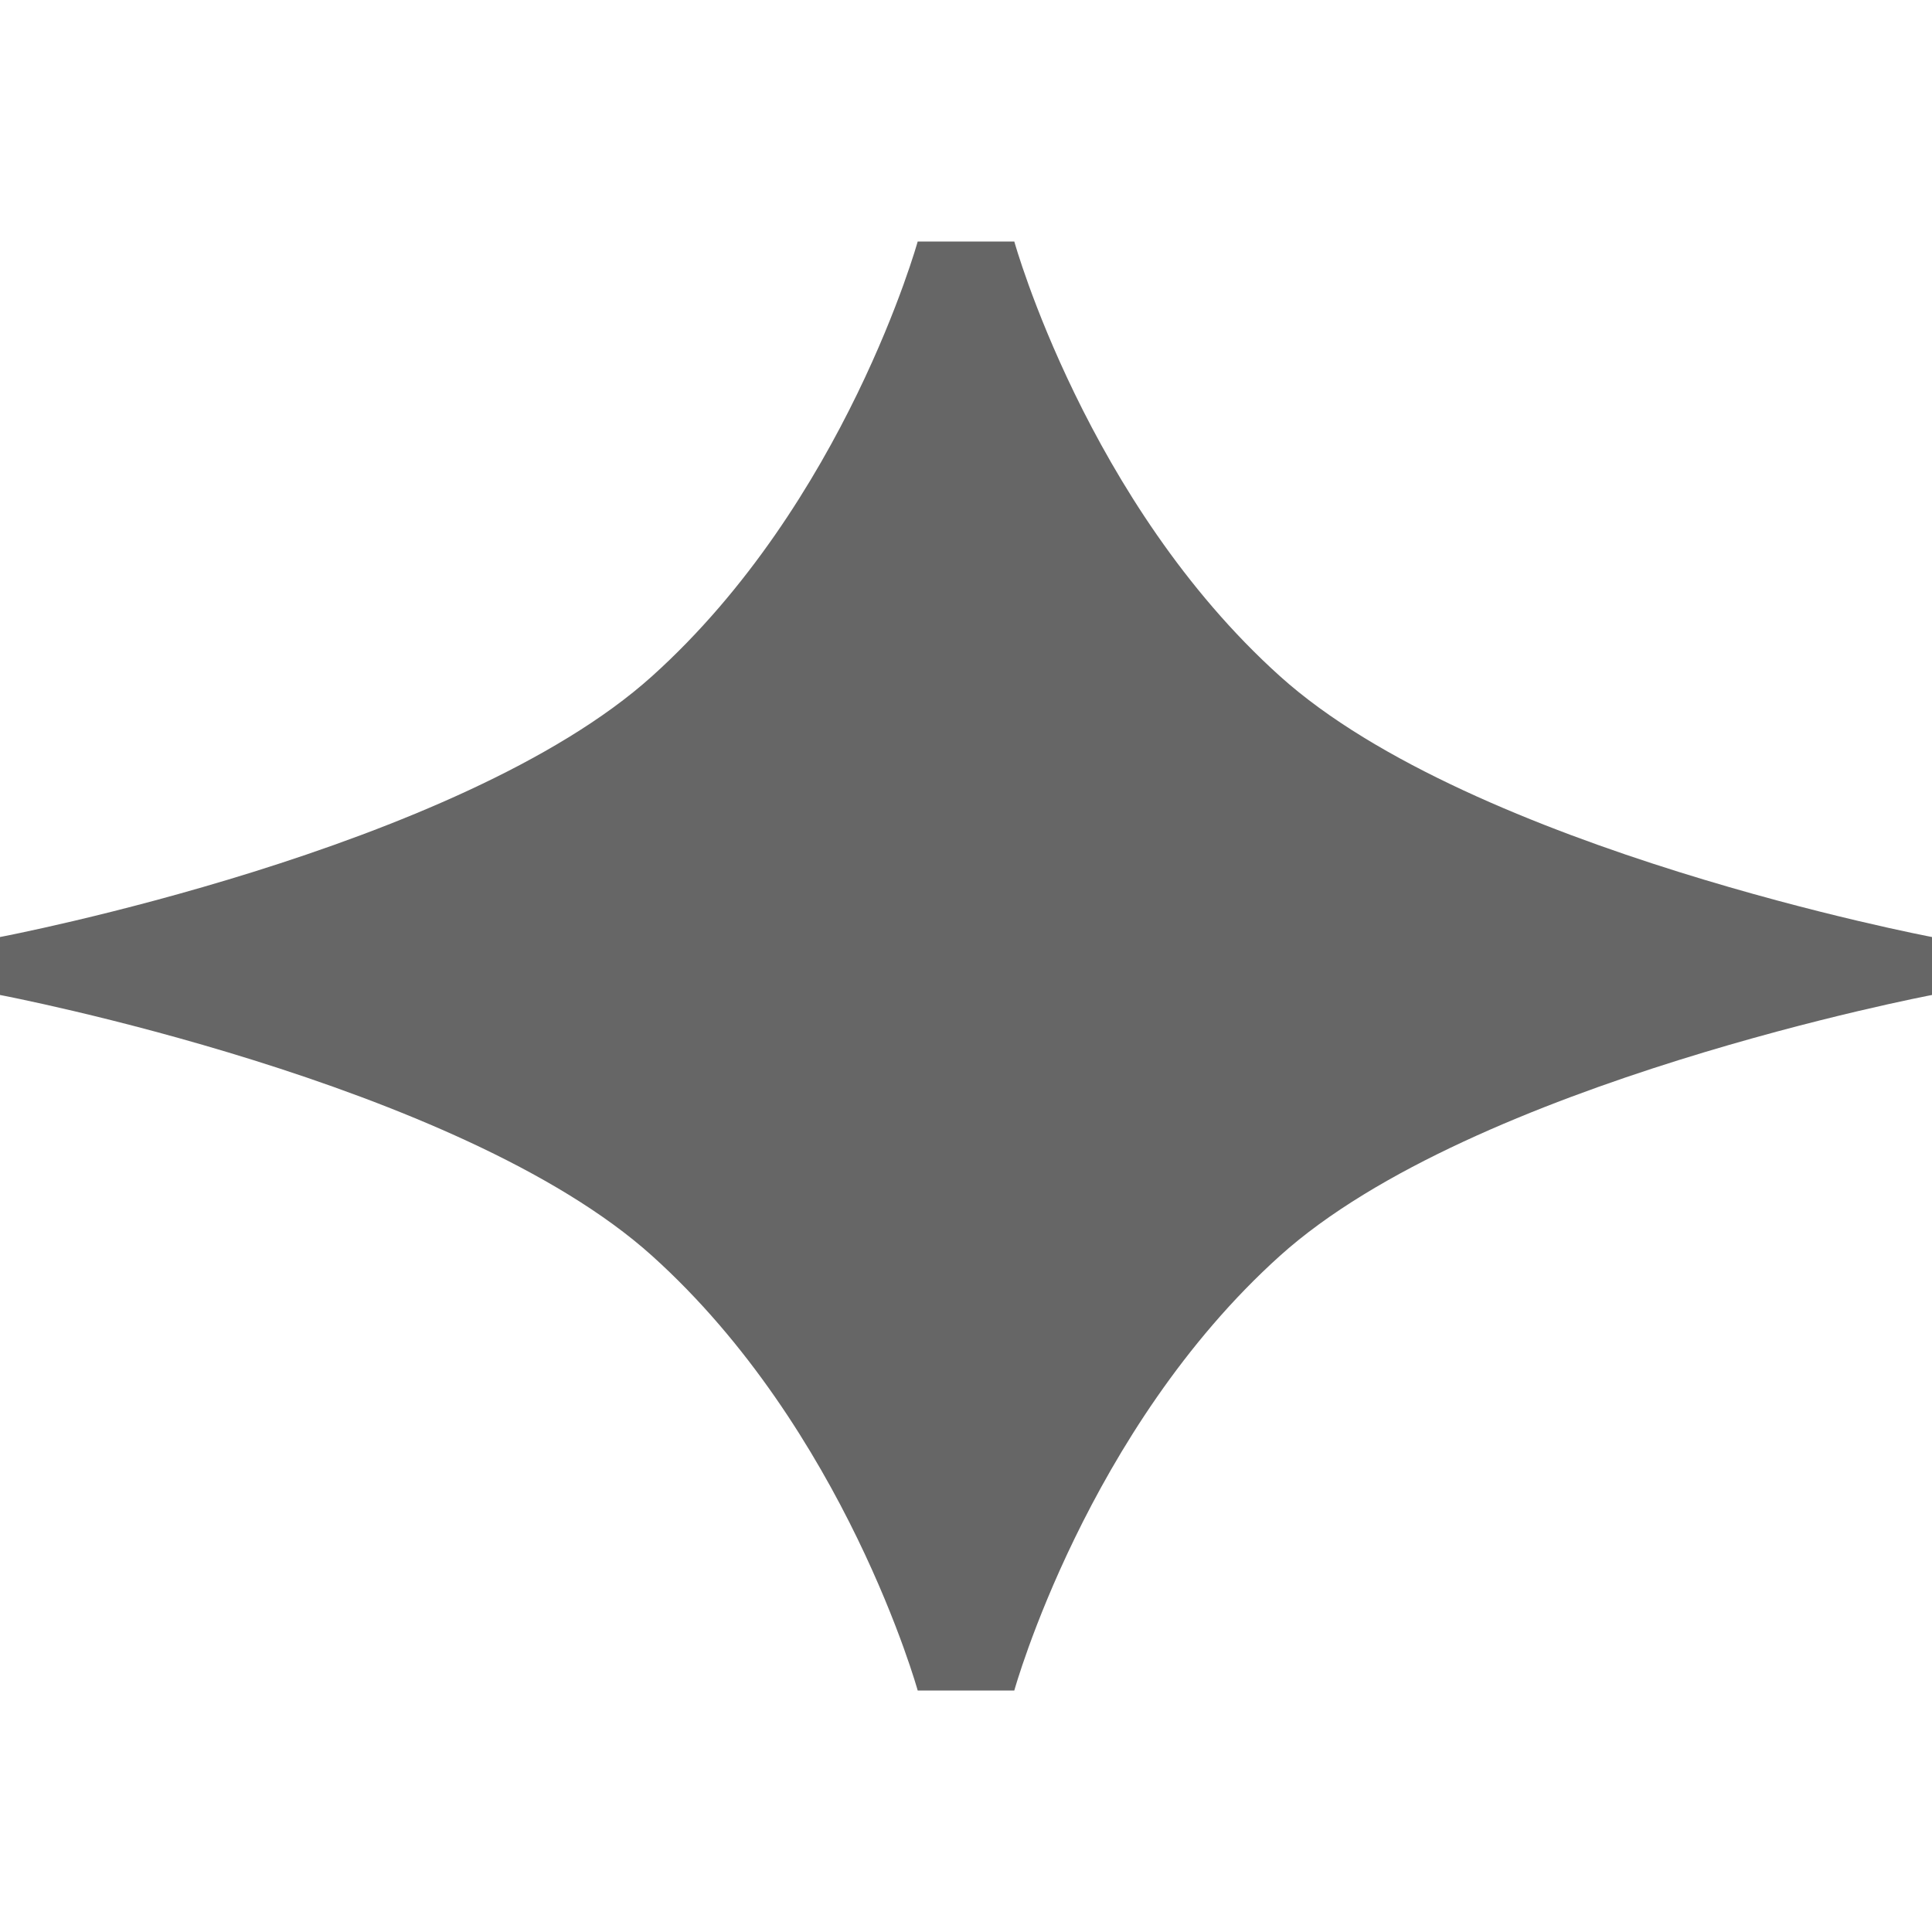
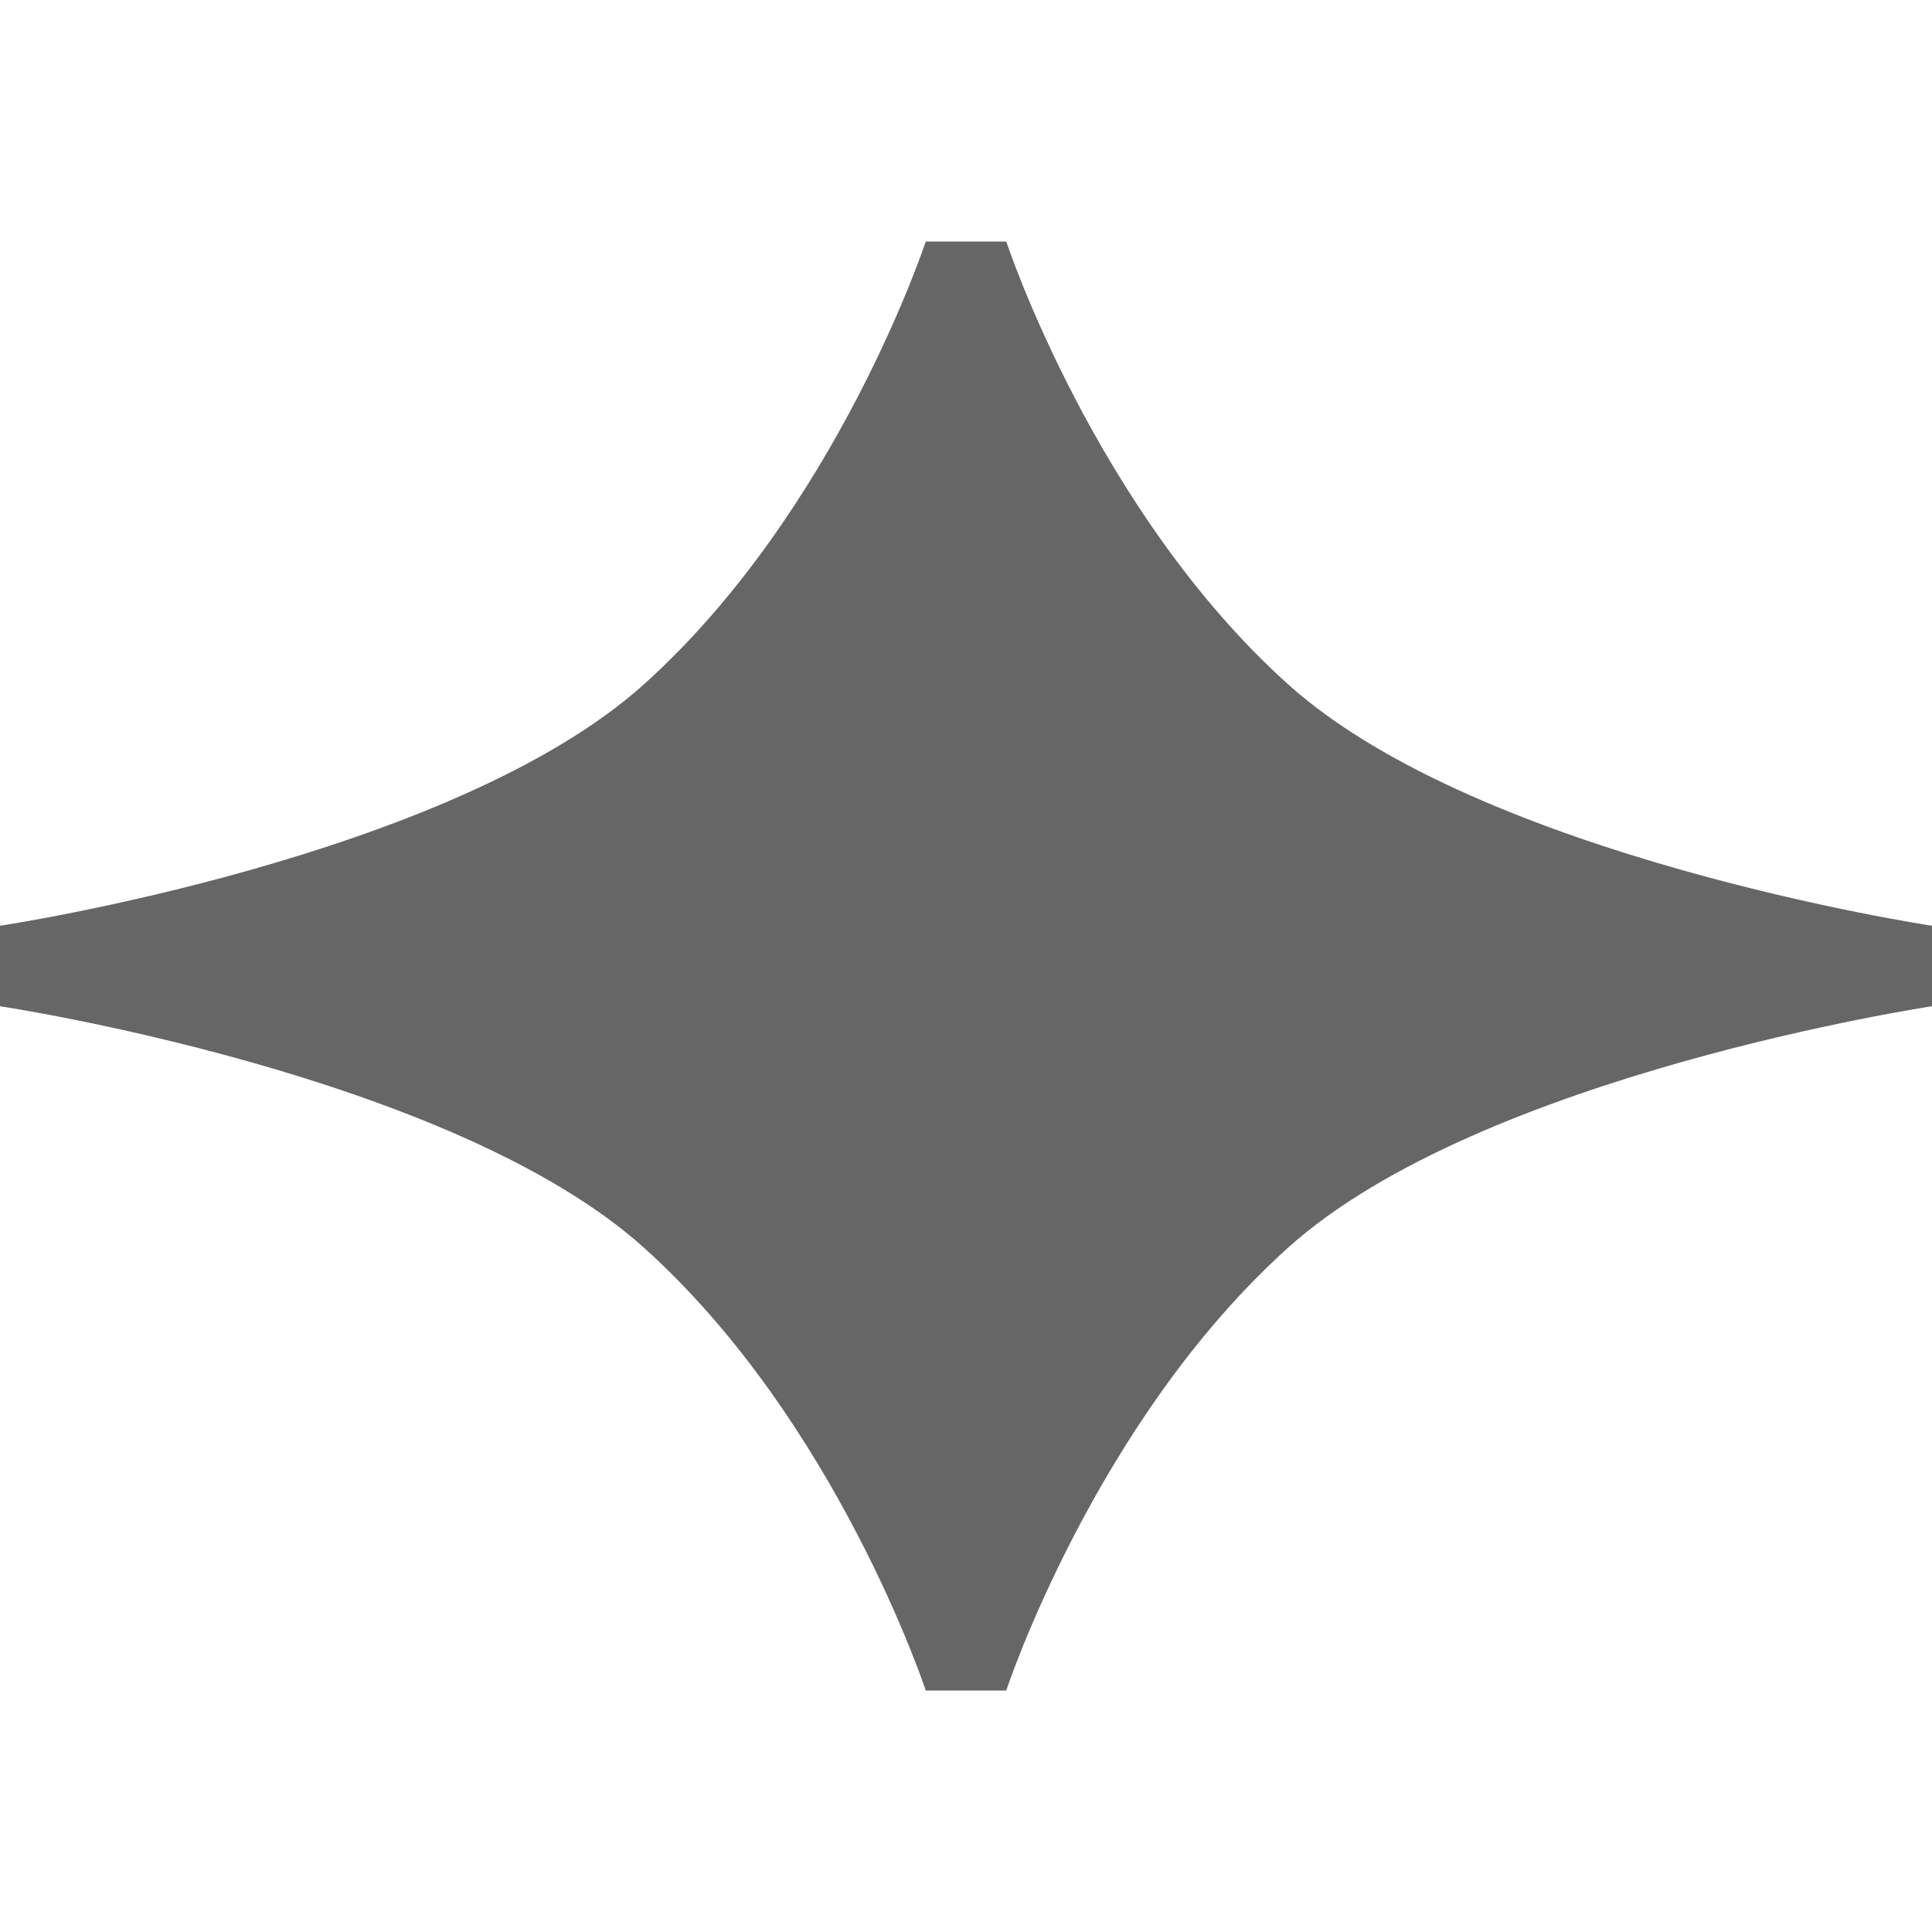
<svg xmlns="http://www.w3.org/2000/svg" width="1em" height="1em" viewBox="0 0 12 9" fill="none">
-   <path d="M6 0H6.3C6.3 0 6.75 1.62 7.95 2.7C9.15 3.78 12 4.32 12 4.32V4.68C12 4.68 9.15 5.22 7.95 6.3C6.75 7.38 6.3 9 6.3 9H5.7C5.7 9 5.25 7.38 4.05 6.3C2.85 5.22 0 4.68 0 4.68V4.32C0 4.32 2.85 3.78 4.05 2.7C5.25 1.62 5.7 0 5.7 0" fill="#666666" />
+   <path d="M6.25 0C6.25 0 6.8 1.67 8 2.75C9.2 3.83 12 4.25 12 4.25V4.75C12 4.75 9.2 5.17 8 6.25C6.8 7.33 6.25 9 6.25 9H5.75C5.75 9 5.2 7.33 4 6.25C2.8 5.17 0 4.75 0 4.75V4.25C0 4.25 2.8 3.83 4 2.75C5.2 1.67 5.75 0 5.75 0" fill="#666666" />
</svg>
